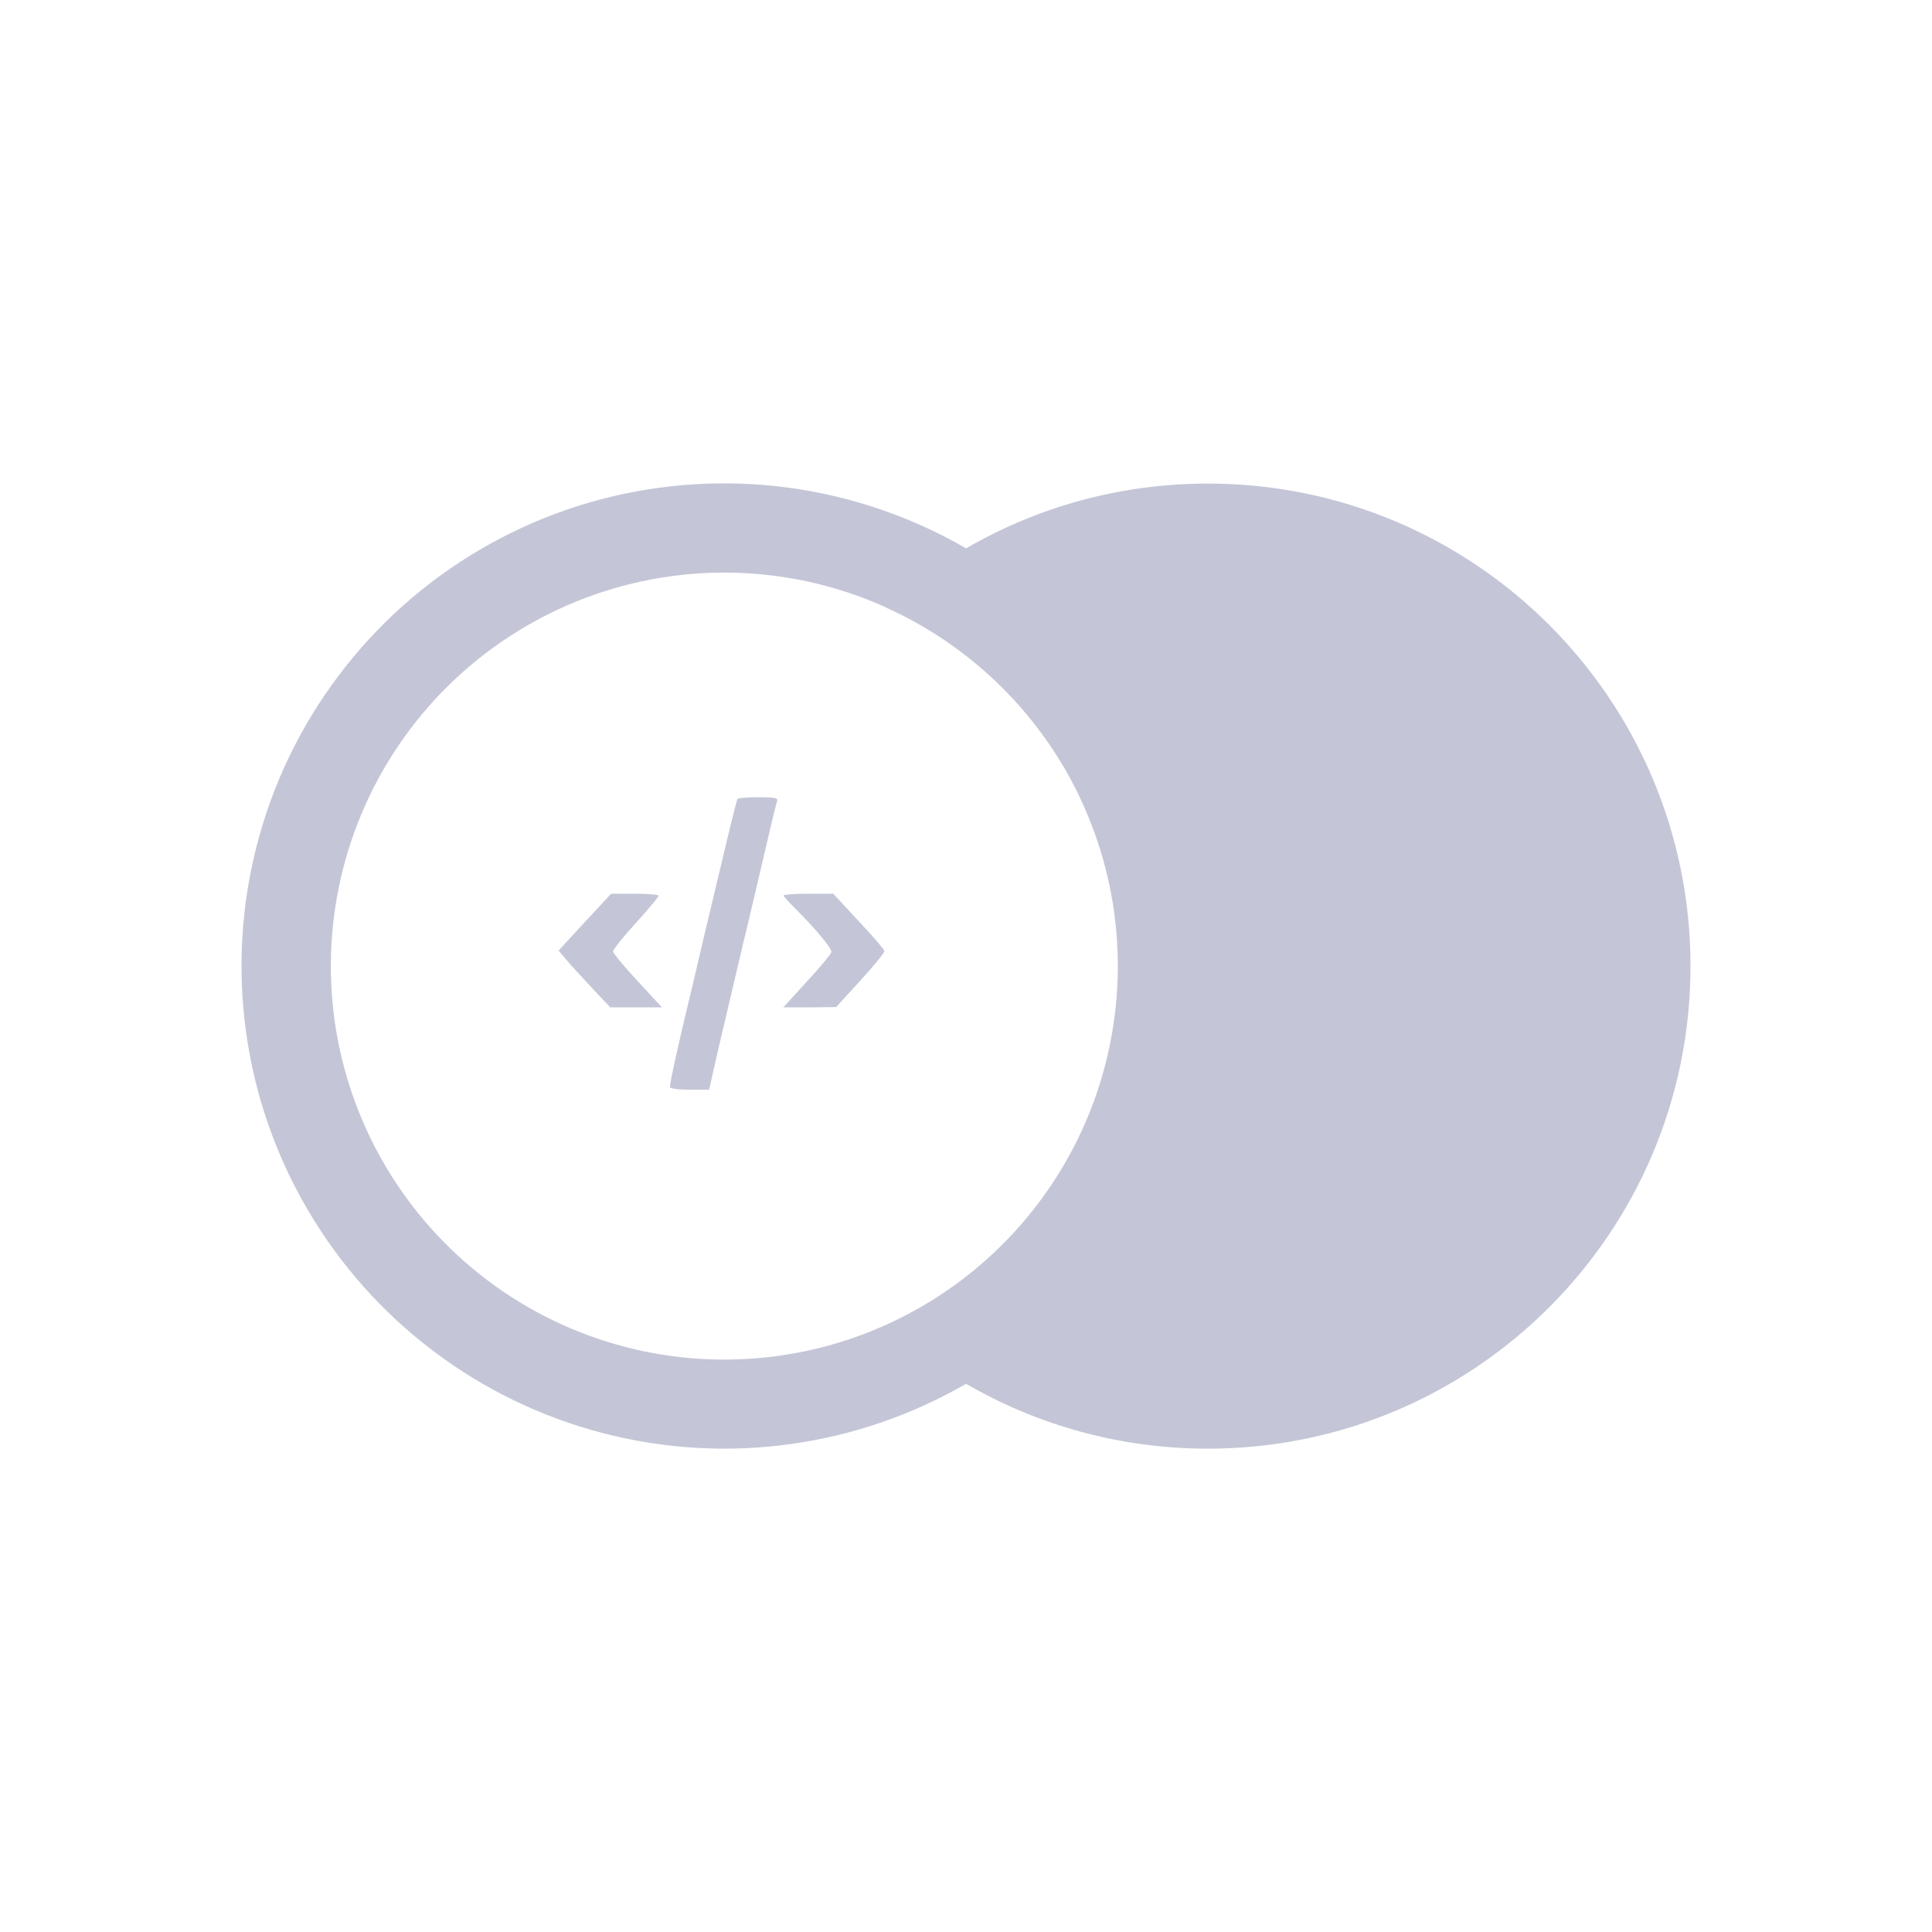
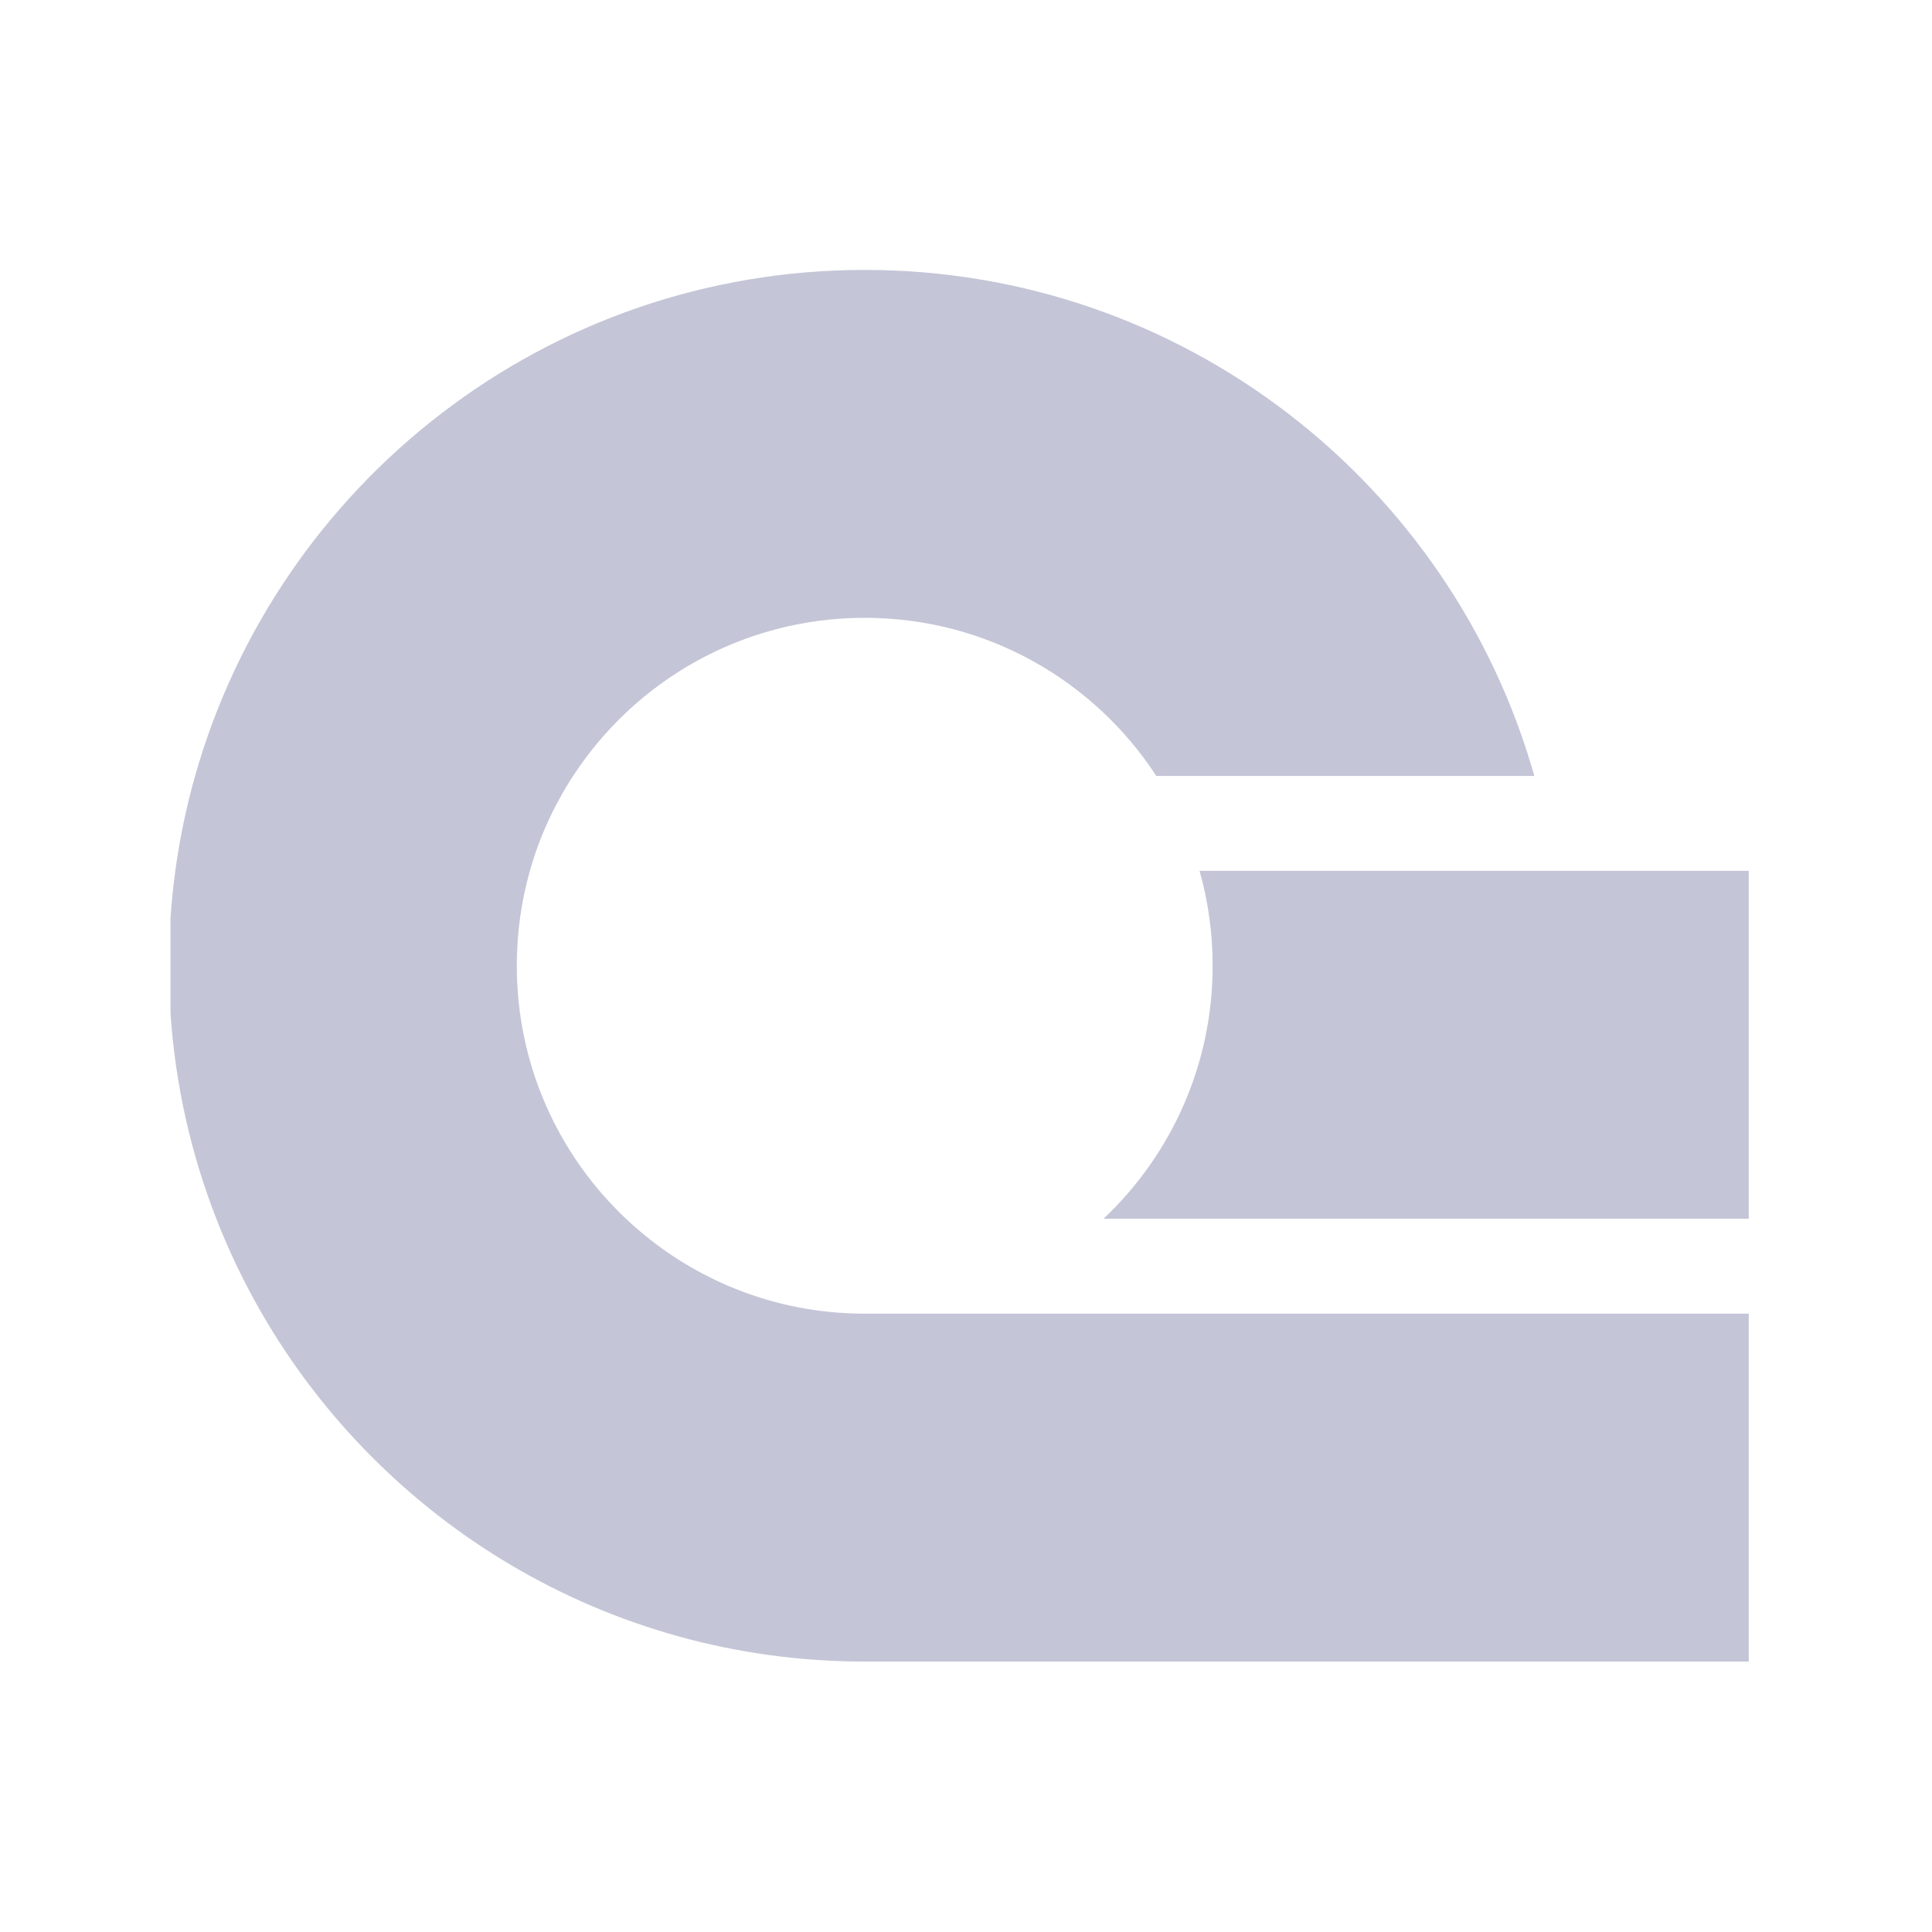
- <svg xmlns="http://www.w3.org/2000/svg" width="24" height="24" viewBox="0 0 24 24" fill="none">
-   <path fill-rule="evenodd" clip-rule="evenodd" d="M12.001 17.19C12.884 17.702 13.91 17.996 15.005 17.996C18.316 17.996 21 15.312 21 12.001C21 8.69 18.316 6.007 15.005 6.007C13.911 6.007 12.884 6.3 12.001 6.812C11.533 6.541 11.029 6.334 10.503 6.197C9.74 5.999 8.947 5.953 8.167 6.062C7.386 6.17 6.636 6.432 5.957 6.831C5.278 7.23 4.684 7.759 4.21 8.388C3.735 9.016 3.389 9.732 3.192 10.495C2.994 11.257 2.949 12.051 3.058 12.831C3.167 13.611 3.429 14.362 3.829 15.04C4.229 15.719 4.758 16.312 5.387 16.786C6.656 17.744 8.254 18.158 9.828 17.938C10.601 17.83 11.338 17.573 12.001 17.19ZM10.999 7.542L10.997 7.543C11.97 7.979 12.773 8.723 13.284 9.651C13.566 10.166 13.756 10.732 13.839 11.324C14.018 12.608 13.681 13.911 12.9 14.945C12.119 15.98 10.959 16.663 9.675 16.842C8.391 17.022 7.088 16.684 6.054 15.903C5.019 15.122 4.337 13.962 4.157 12.678C3.978 11.394 4.315 10.092 5.096 9.057C5.877 8.022 7.037 7.34 8.321 7.16C9.239 7.032 10.167 7.168 10.999 7.542ZM8.961 10.732C9.06 10.305 9.151 9.945 9.159 9.927C9.166 9.913 9.286 9.903 9.423 9.903C9.607 9.903 9.667 9.913 9.656 9.945C9.646 9.97 9.593 10.181 9.54 10.414C9.493 10.62 9.38 11.095 9.277 11.532C9.263 11.59 9.25 11.647 9.236 11.702C9.185 11.918 9.128 12.16 9.075 12.386C9.011 12.658 8.953 12.905 8.919 13.05L8.809 13.537H8.566C8.432 13.537 8.322 13.523 8.322 13.505C8.322 13.442 8.428 12.962 8.605 12.232C8.686 11.879 8.822 11.311 8.923 10.889C8.937 10.834 8.949 10.781 8.961 10.732ZM6.939 11.808L7.264 11.455L7.592 11.102H7.885C8.047 11.102 8.181 11.113 8.181 11.127C8.181 11.145 8.054 11.293 7.899 11.466C7.744 11.635 7.616 11.794 7.616 11.819C7.616 11.84 7.754 12.009 7.92 12.186L8.223 12.514H7.581L7.355 12.274C7.232 12.143 7.087 11.984 7.034 11.921L6.939 11.808ZM9.868 11.275C9.794 11.201 9.734 11.134 9.734 11.123C9.734 11.113 9.871 11.102 10.044 11.102H10.351L10.669 11.445C10.845 11.632 10.987 11.798 10.987 11.815C10.987 11.836 10.853 11.999 10.687 12.182L10.387 12.51L10.059 12.514H9.73L10.023 12.193C10.185 12.02 10.32 11.854 10.327 11.829C10.337 11.784 10.143 11.55 9.868 11.275Z" fill="#C4C6D7" />
+ <svg xmlns="http://www.w3.org/2000/svg" class="u-max-width-100-percent" width="24" height="24" viewBox="-12 -19 136 136" fill="none">
+   <path d="M111.1 73.473V97.964H48.871C30.741 97.964 14.911 88.114 6.441 73.473C5.21 71.344 4.132 69.111 3.228 66.793C1.454 62.252 0.338 57.378 0 52.293V45.671C0.073 44.538 0.189 43.413 0.341 42.303C0.65 40.023 1.118 37.792 1.732 35.623C7.545 15.064 26.448 0 48.871 0C71.293 0 90.194 15.064 96.007 35.623H69.398C65.03 28.922 57.469 24.491 48.871 24.491C40.272 24.491 32.711 28.922 28.343 35.623C27.011 37.66 25.978 39.907 25.301 42.303C24.7 44.427 24.38 46.666 24.38 48.982C24.38 56.002 27.332 62.33 32.065 66.793C36.452 70.937 42.365 73.473 48.871 73.473H111.1Z" fill="#C4C6D7" />
+   <path d="M111.1 42.303V66.794H65.676C70.409 62.33 73.362 56.002 73.362 48.982C73.362 46.667 73.041 44.427 72.44 42.303H111.1Z" fill="#C4C6D7" />
</svg>
